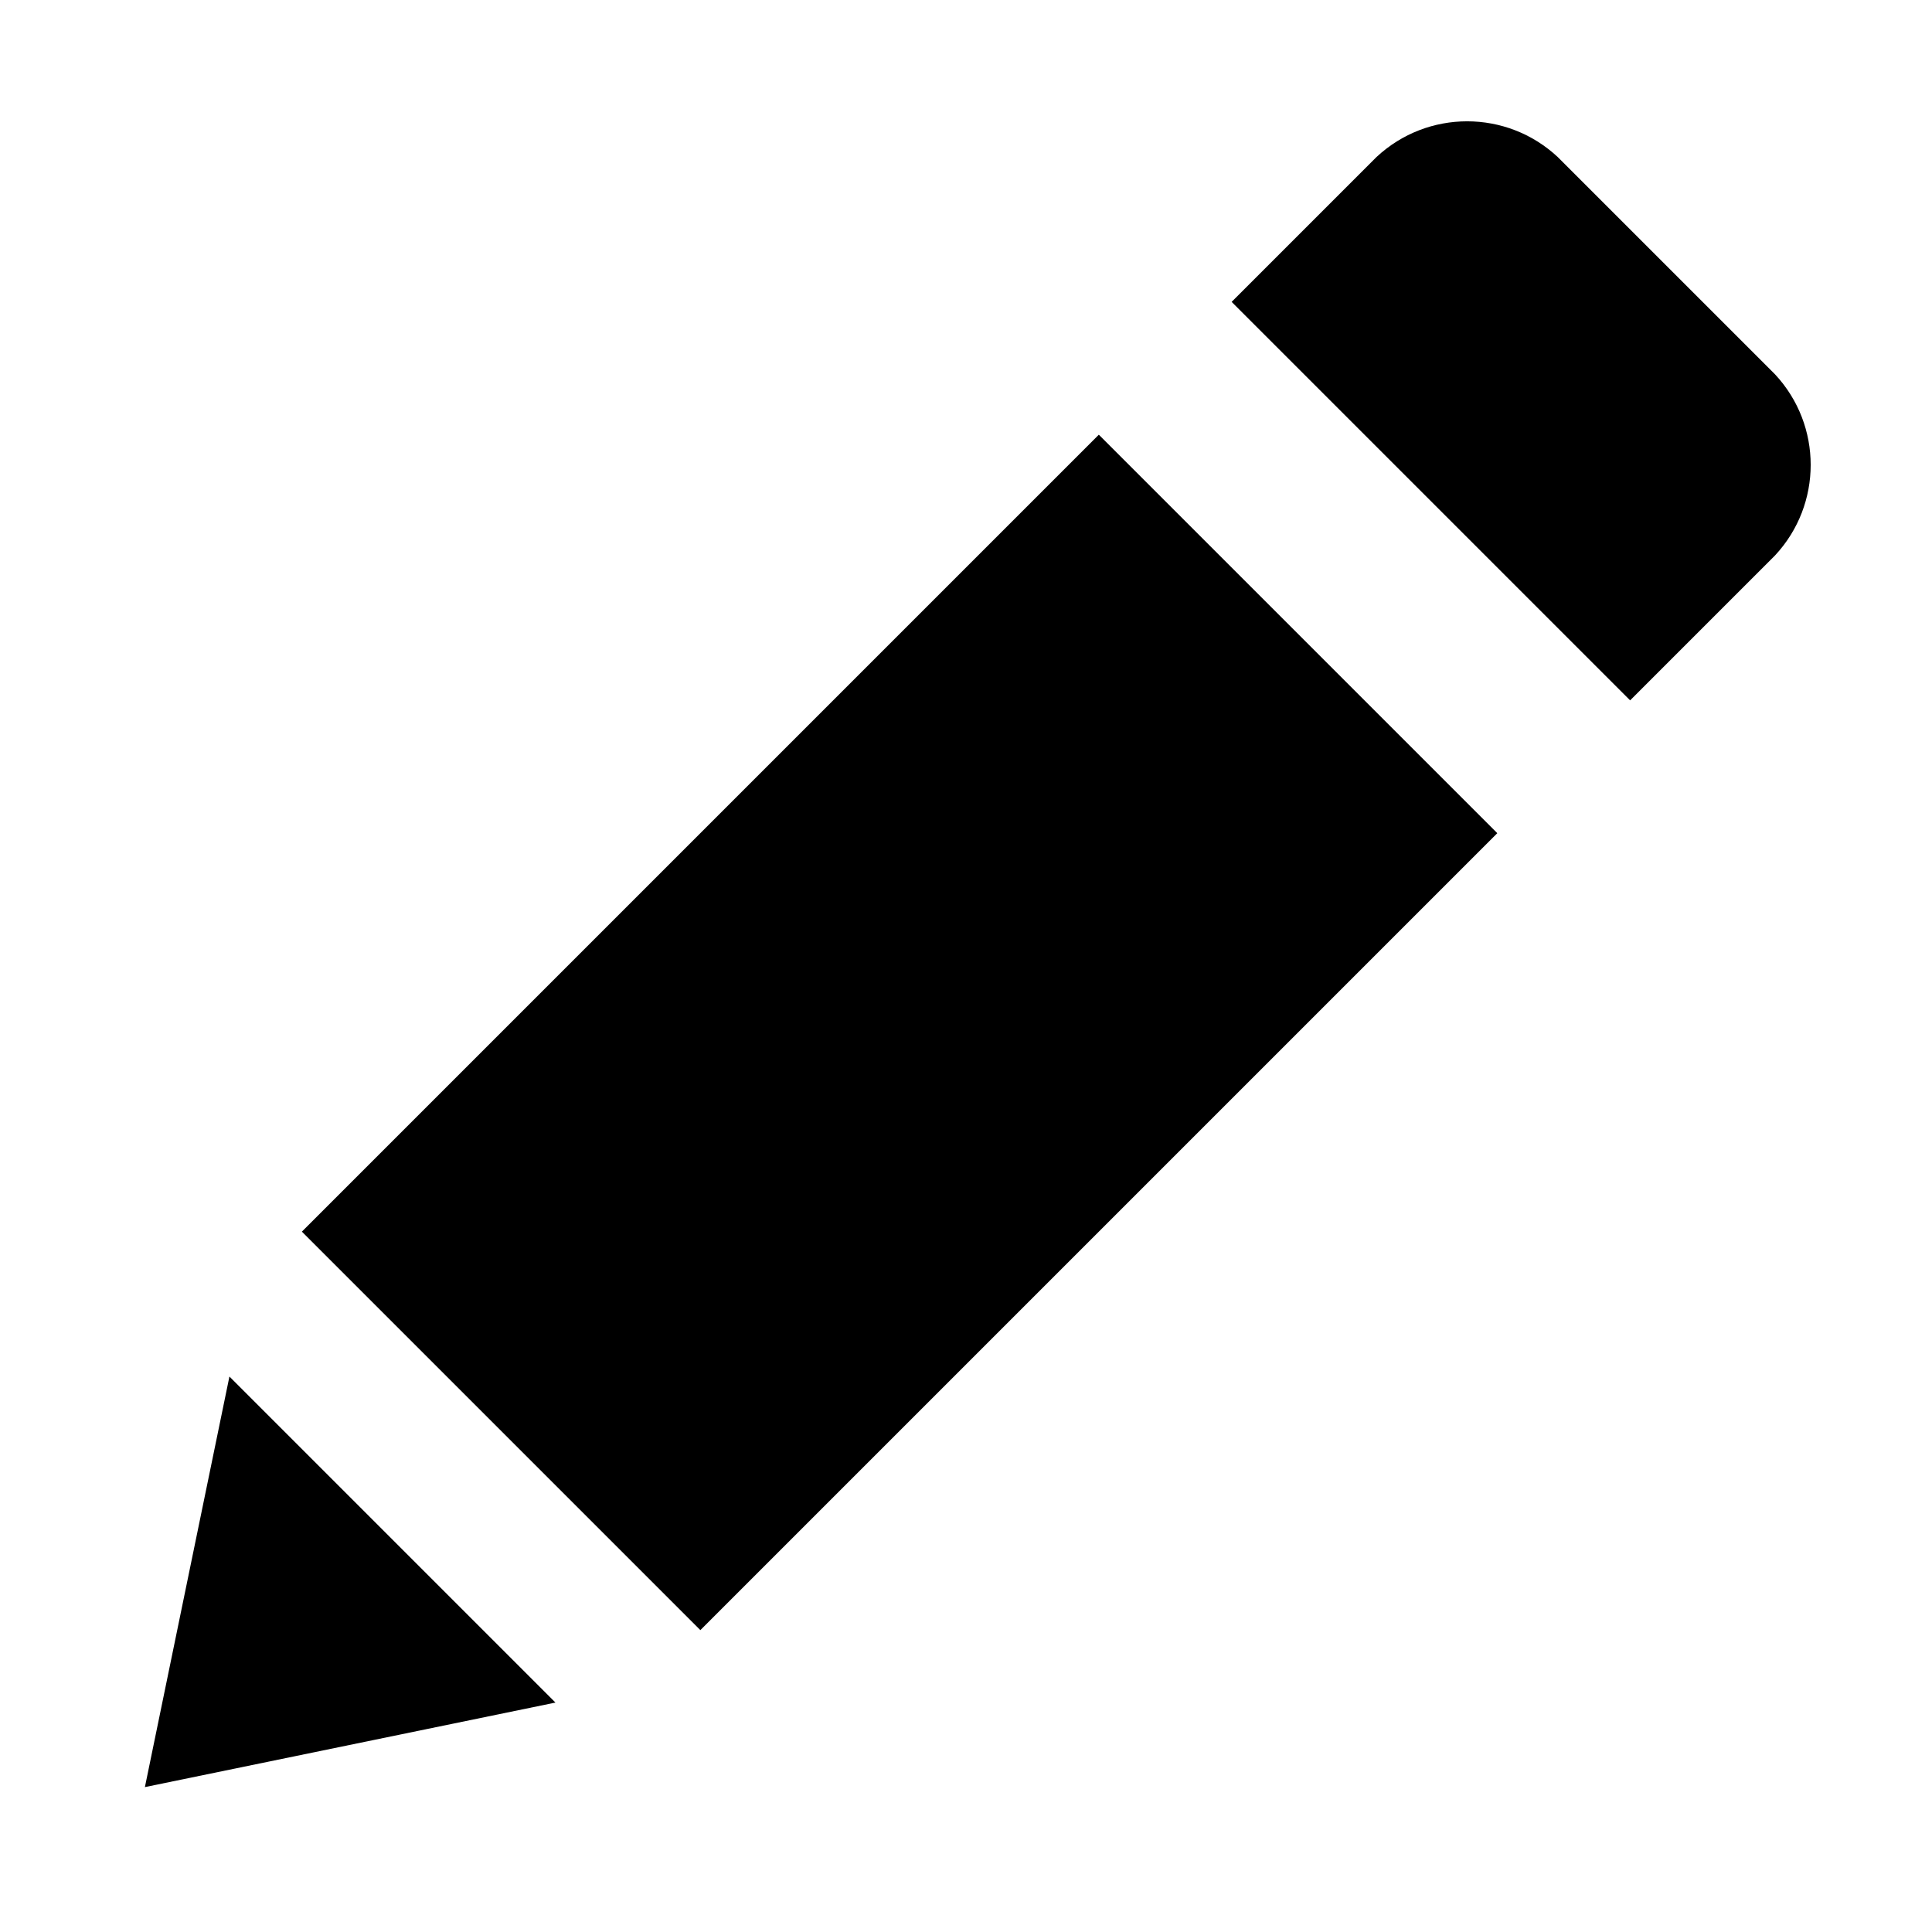
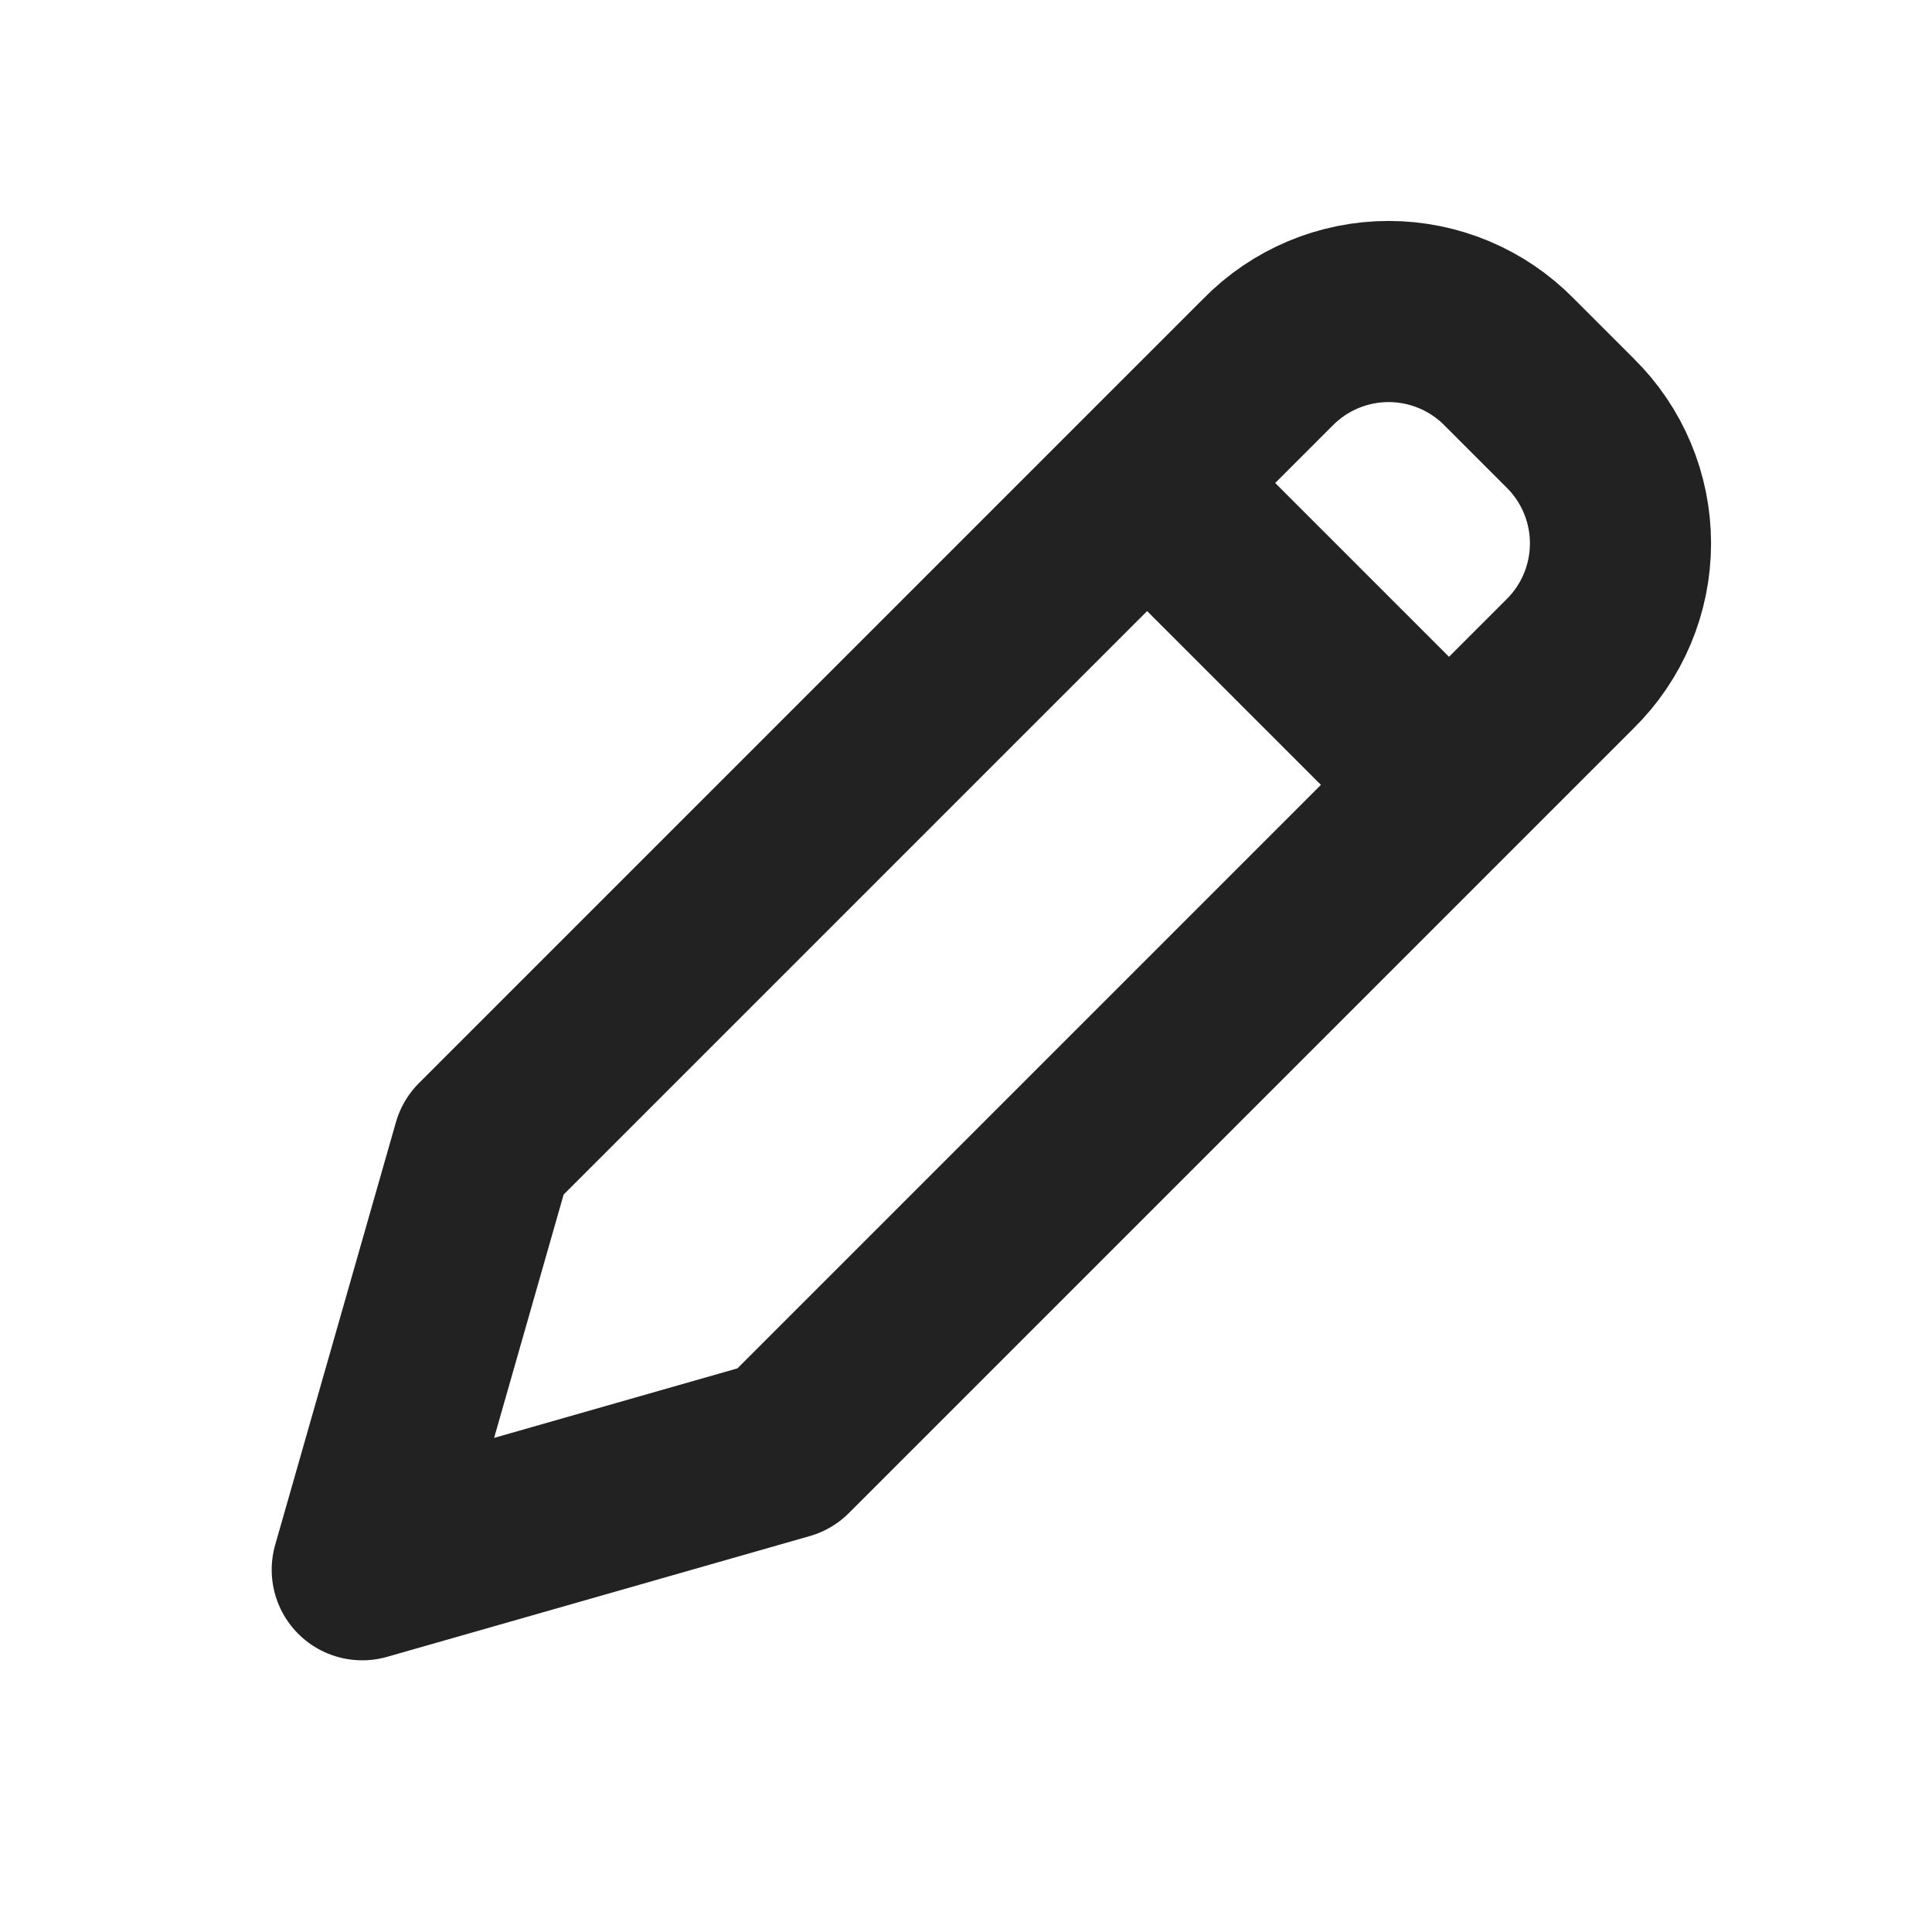
<svg xmlns="http://www.w3.org/2000/svg" width="16" height="16" viewBox="0 0 16 16">
-   <path d="M11.4 1.3a1.1 1.1 0 0 1 1.5 0l1.8 1.8a1.1 1.1 0 0 1 0 1.5l-1.2 1.2-3.3-3.3zM9.1 3.6l3.3 3.3-6.6 6.6-3.3-3.3zM1.9 11.4l2.7 2.7-3.4.7z" />
+   <path class="foreground-stroke transparent-fill" d="M3 13l1-3.5L10.5 3a1.4 1.4 0 0 1 2 0l.5.5a1.4 1.4 0 0 1 0 2L6.5 12 3 13z M9.5 4l2.5 2.5" fill="none" stroke="#222222" stroke-width="1.5" stroke-linecap="round" stroke-linejoin="round" />
</svg>
